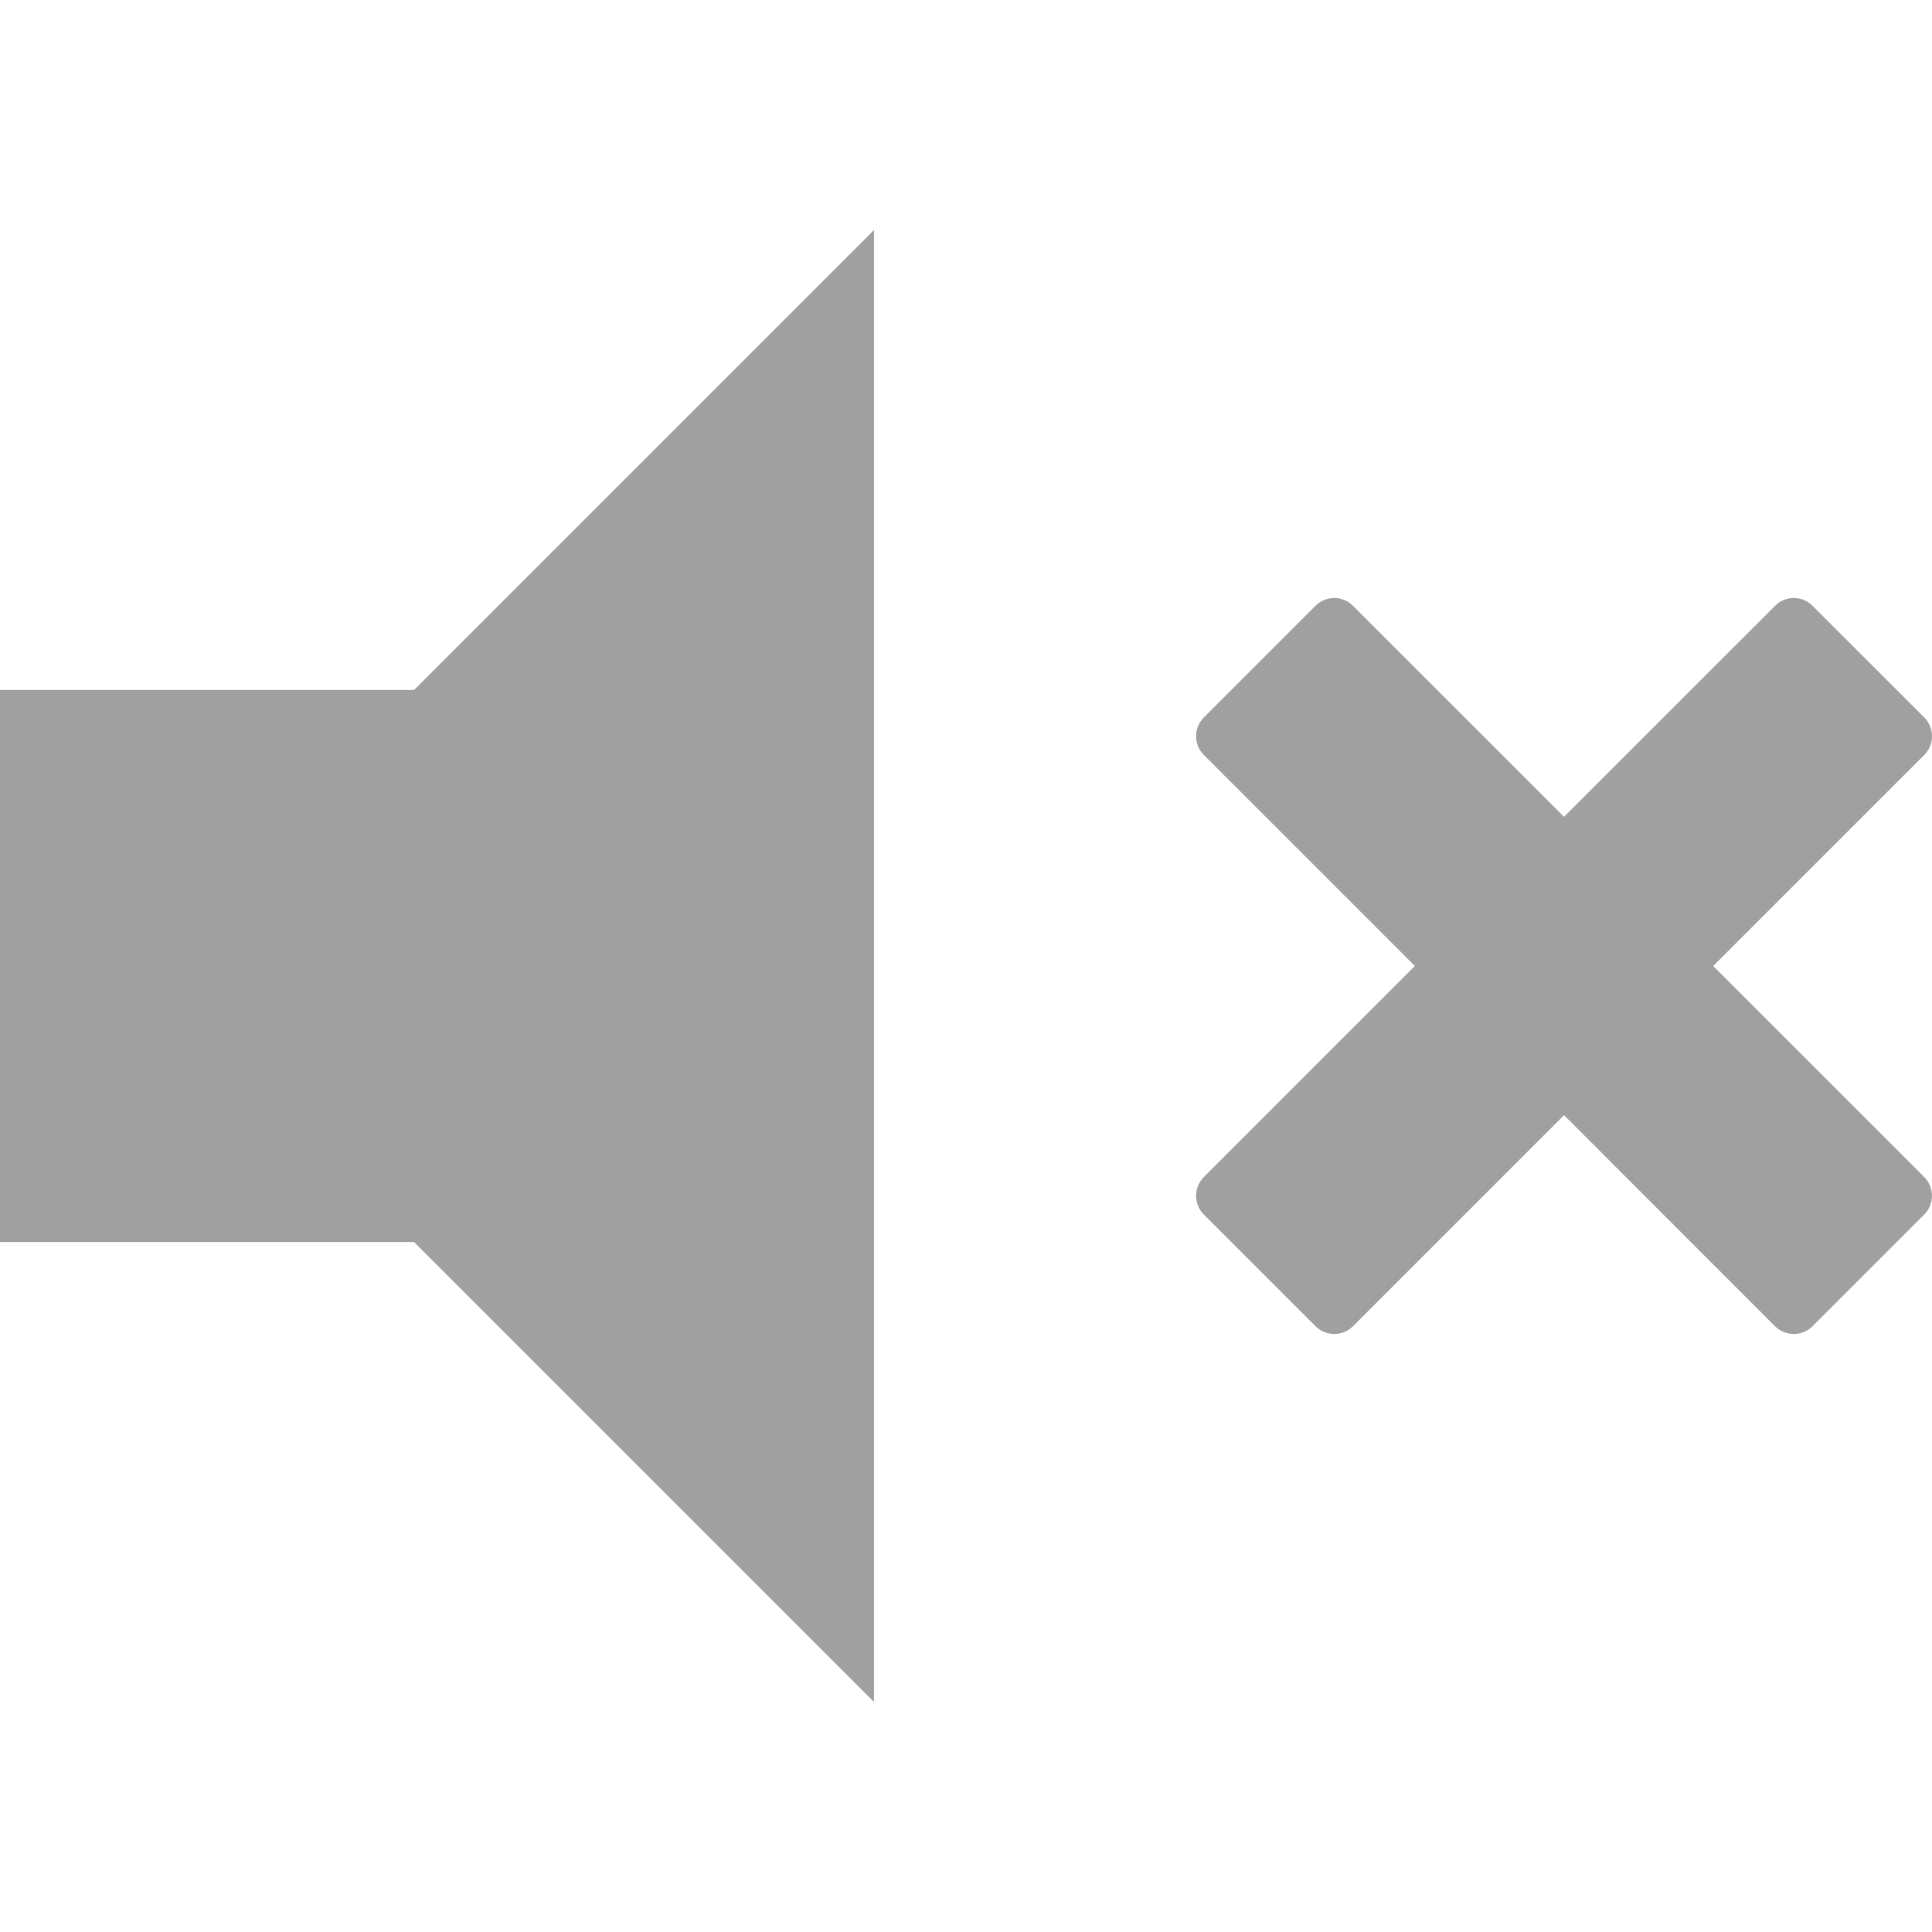
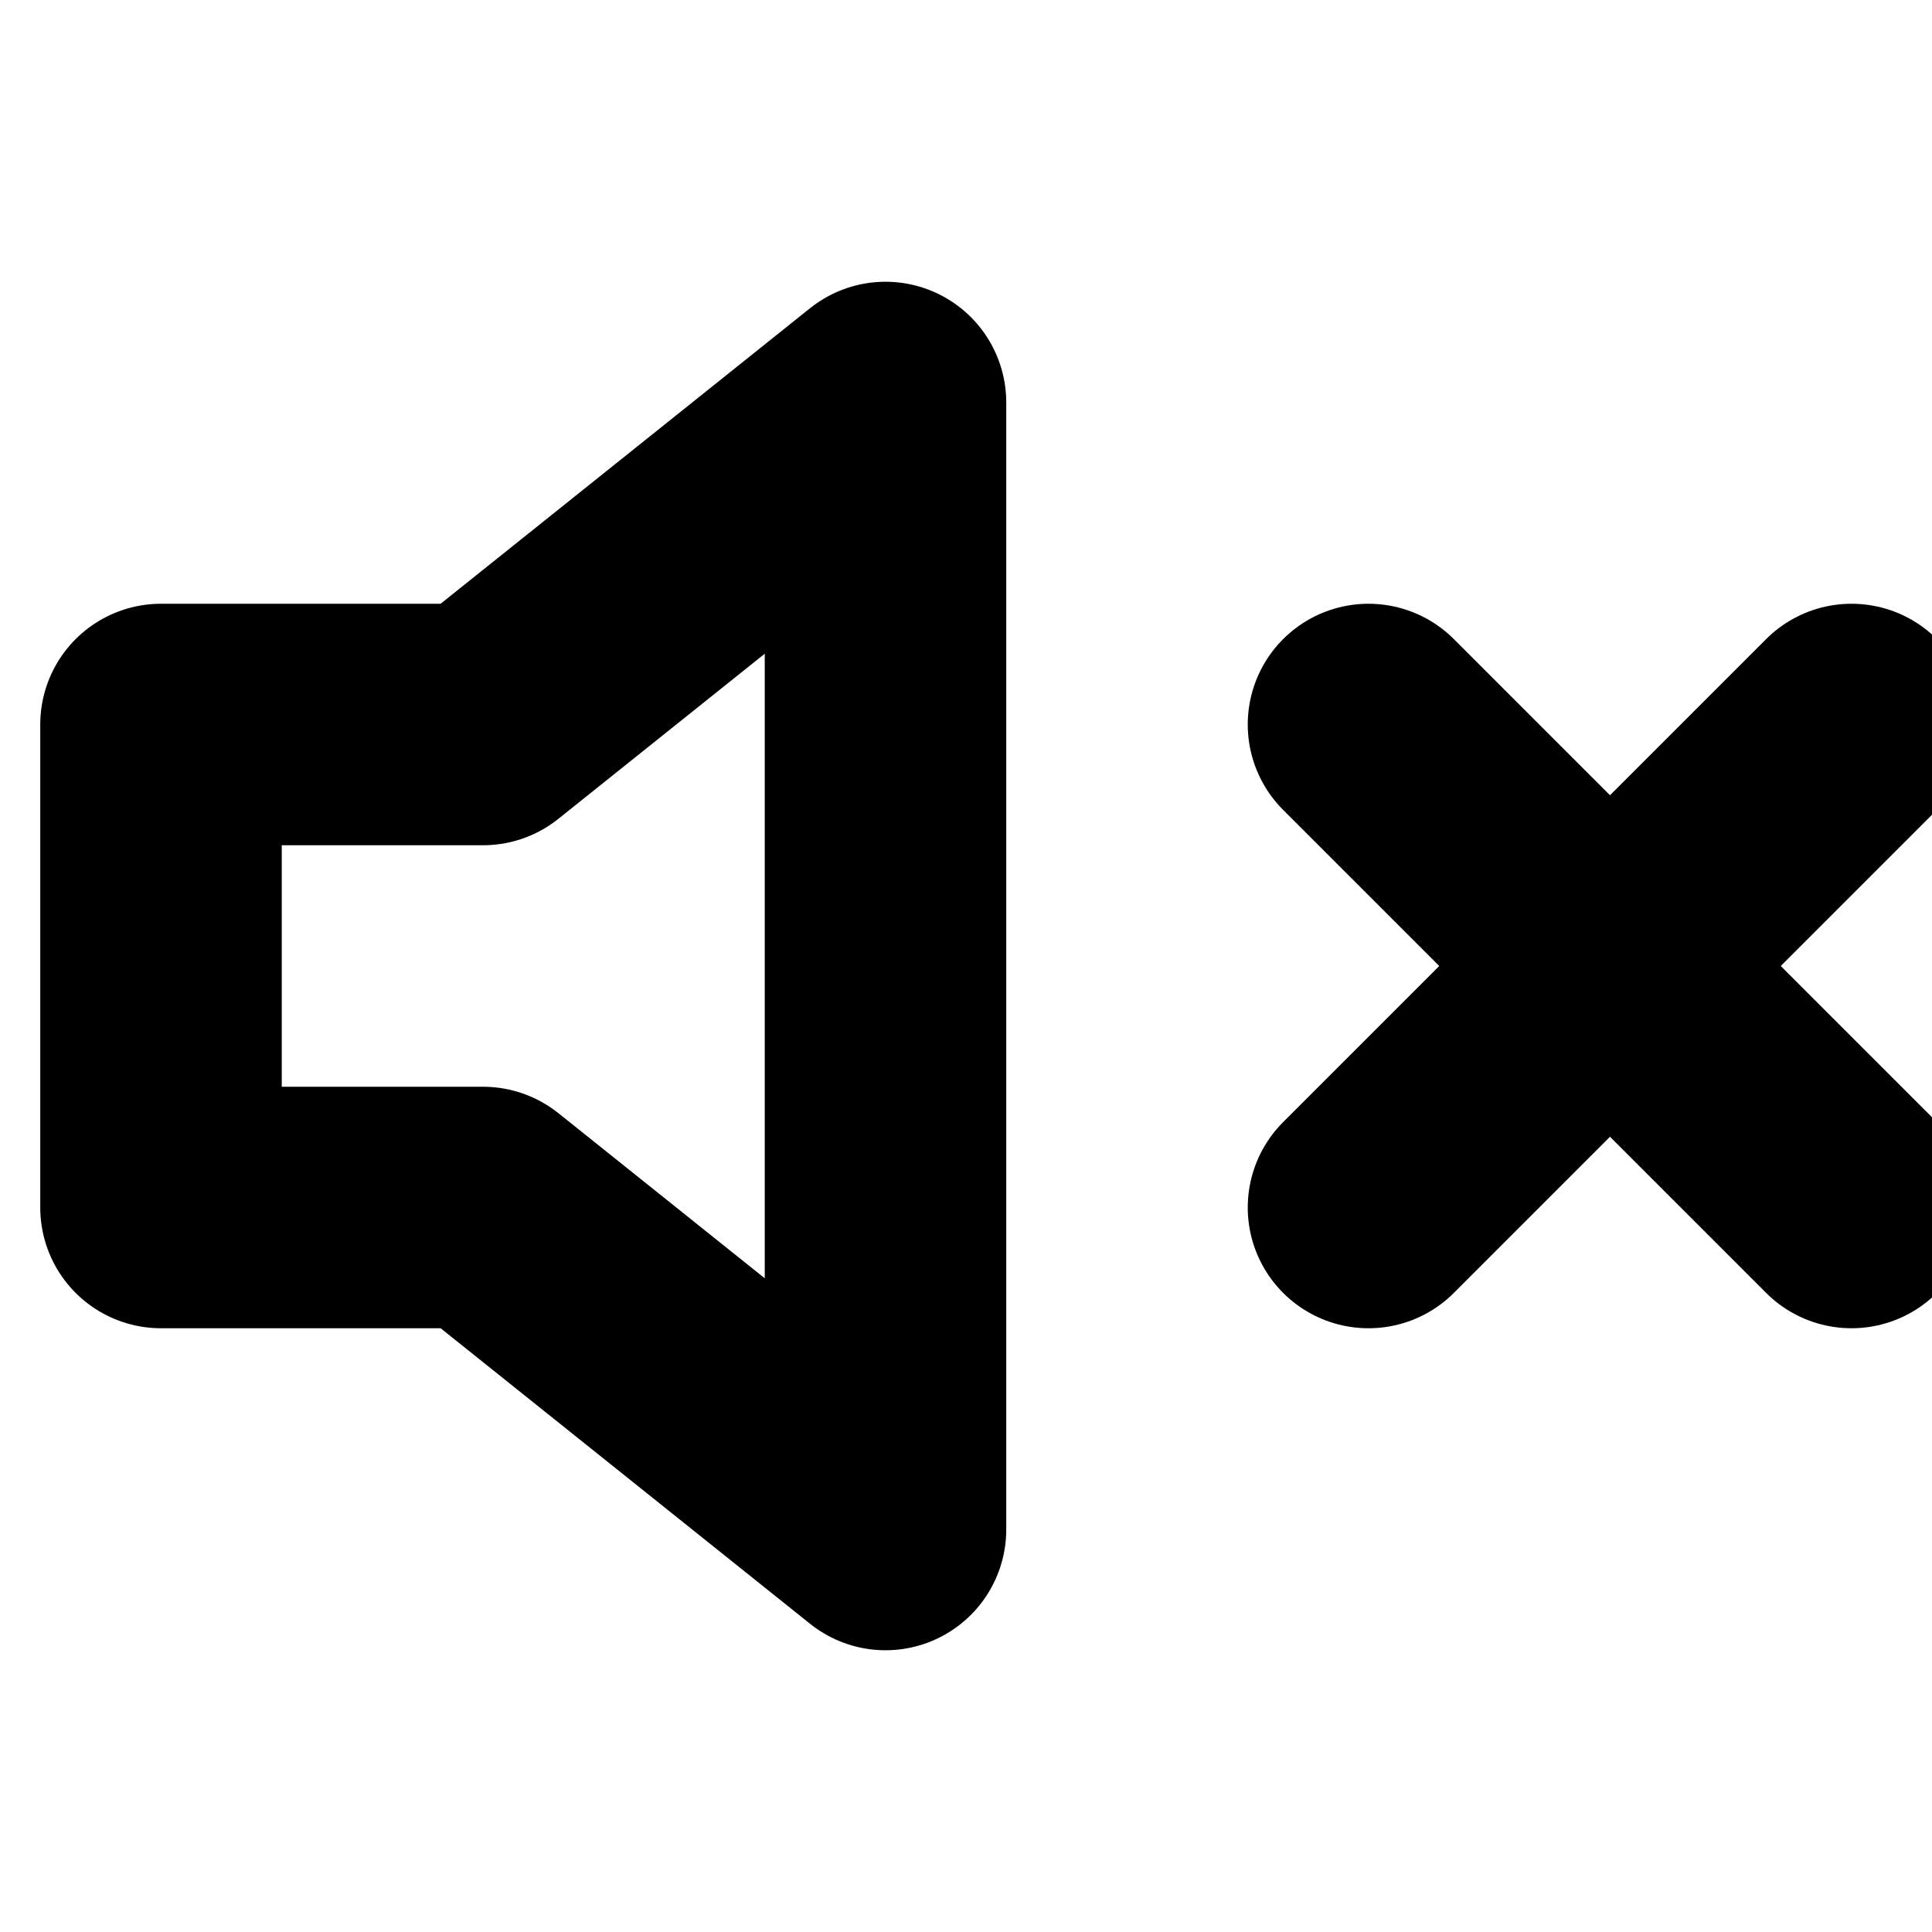
- <svg xmlns="http://www.w3.org/2000/svg" height="48" width="48">
-   <g fill="#a0a0a0" transform="matrix(1.066631 0 0 1.066631 -7.654145 -316.5273)">
-     <path d="m27.534 302.112v34.286l-10.714-10.714h-9.644v-12.857h9.644z" />
-     <path d="m47.081 319.255 4.918-4.917c.238-.24.238-.631 0-.87l-2.607-2.606c-.237-.238-.629-.238-.866 0l-4.919 4.918-4.92-4.918c-.236-.238-.629-.238-.867 0l-2.605 2.606c-.239.239-.239.63 0 .87l4.917 4.917-4.917 4.917c-.239.24-.239.632 0 .87l2.607 2.607c.236.236.629.236.867 0l4.918-4.919 4.916 4.919c.24.236.632.236.869 0l2.607-2.607c.236-.237.236-.63 0-.87z" />
-   </g>
+ <svg xmlns="http://www.w3.org/2000/svg" width="24" height="24" viewBox="0 0 24 24" fill="none" stroke="currentColor" stroke-width="3" stroke-linecap="round" stroke-linejoin="round" class="feather feather-volume-x">
+   <polygon points="11 5 6 9 2 9 2 15 6 15 11 19 11 5" />
+   <line x1="23" y1="9" x2="17" y2="15" />
+   <line x1="17" y1="9" x2="23" y2="15" />
</svg>
